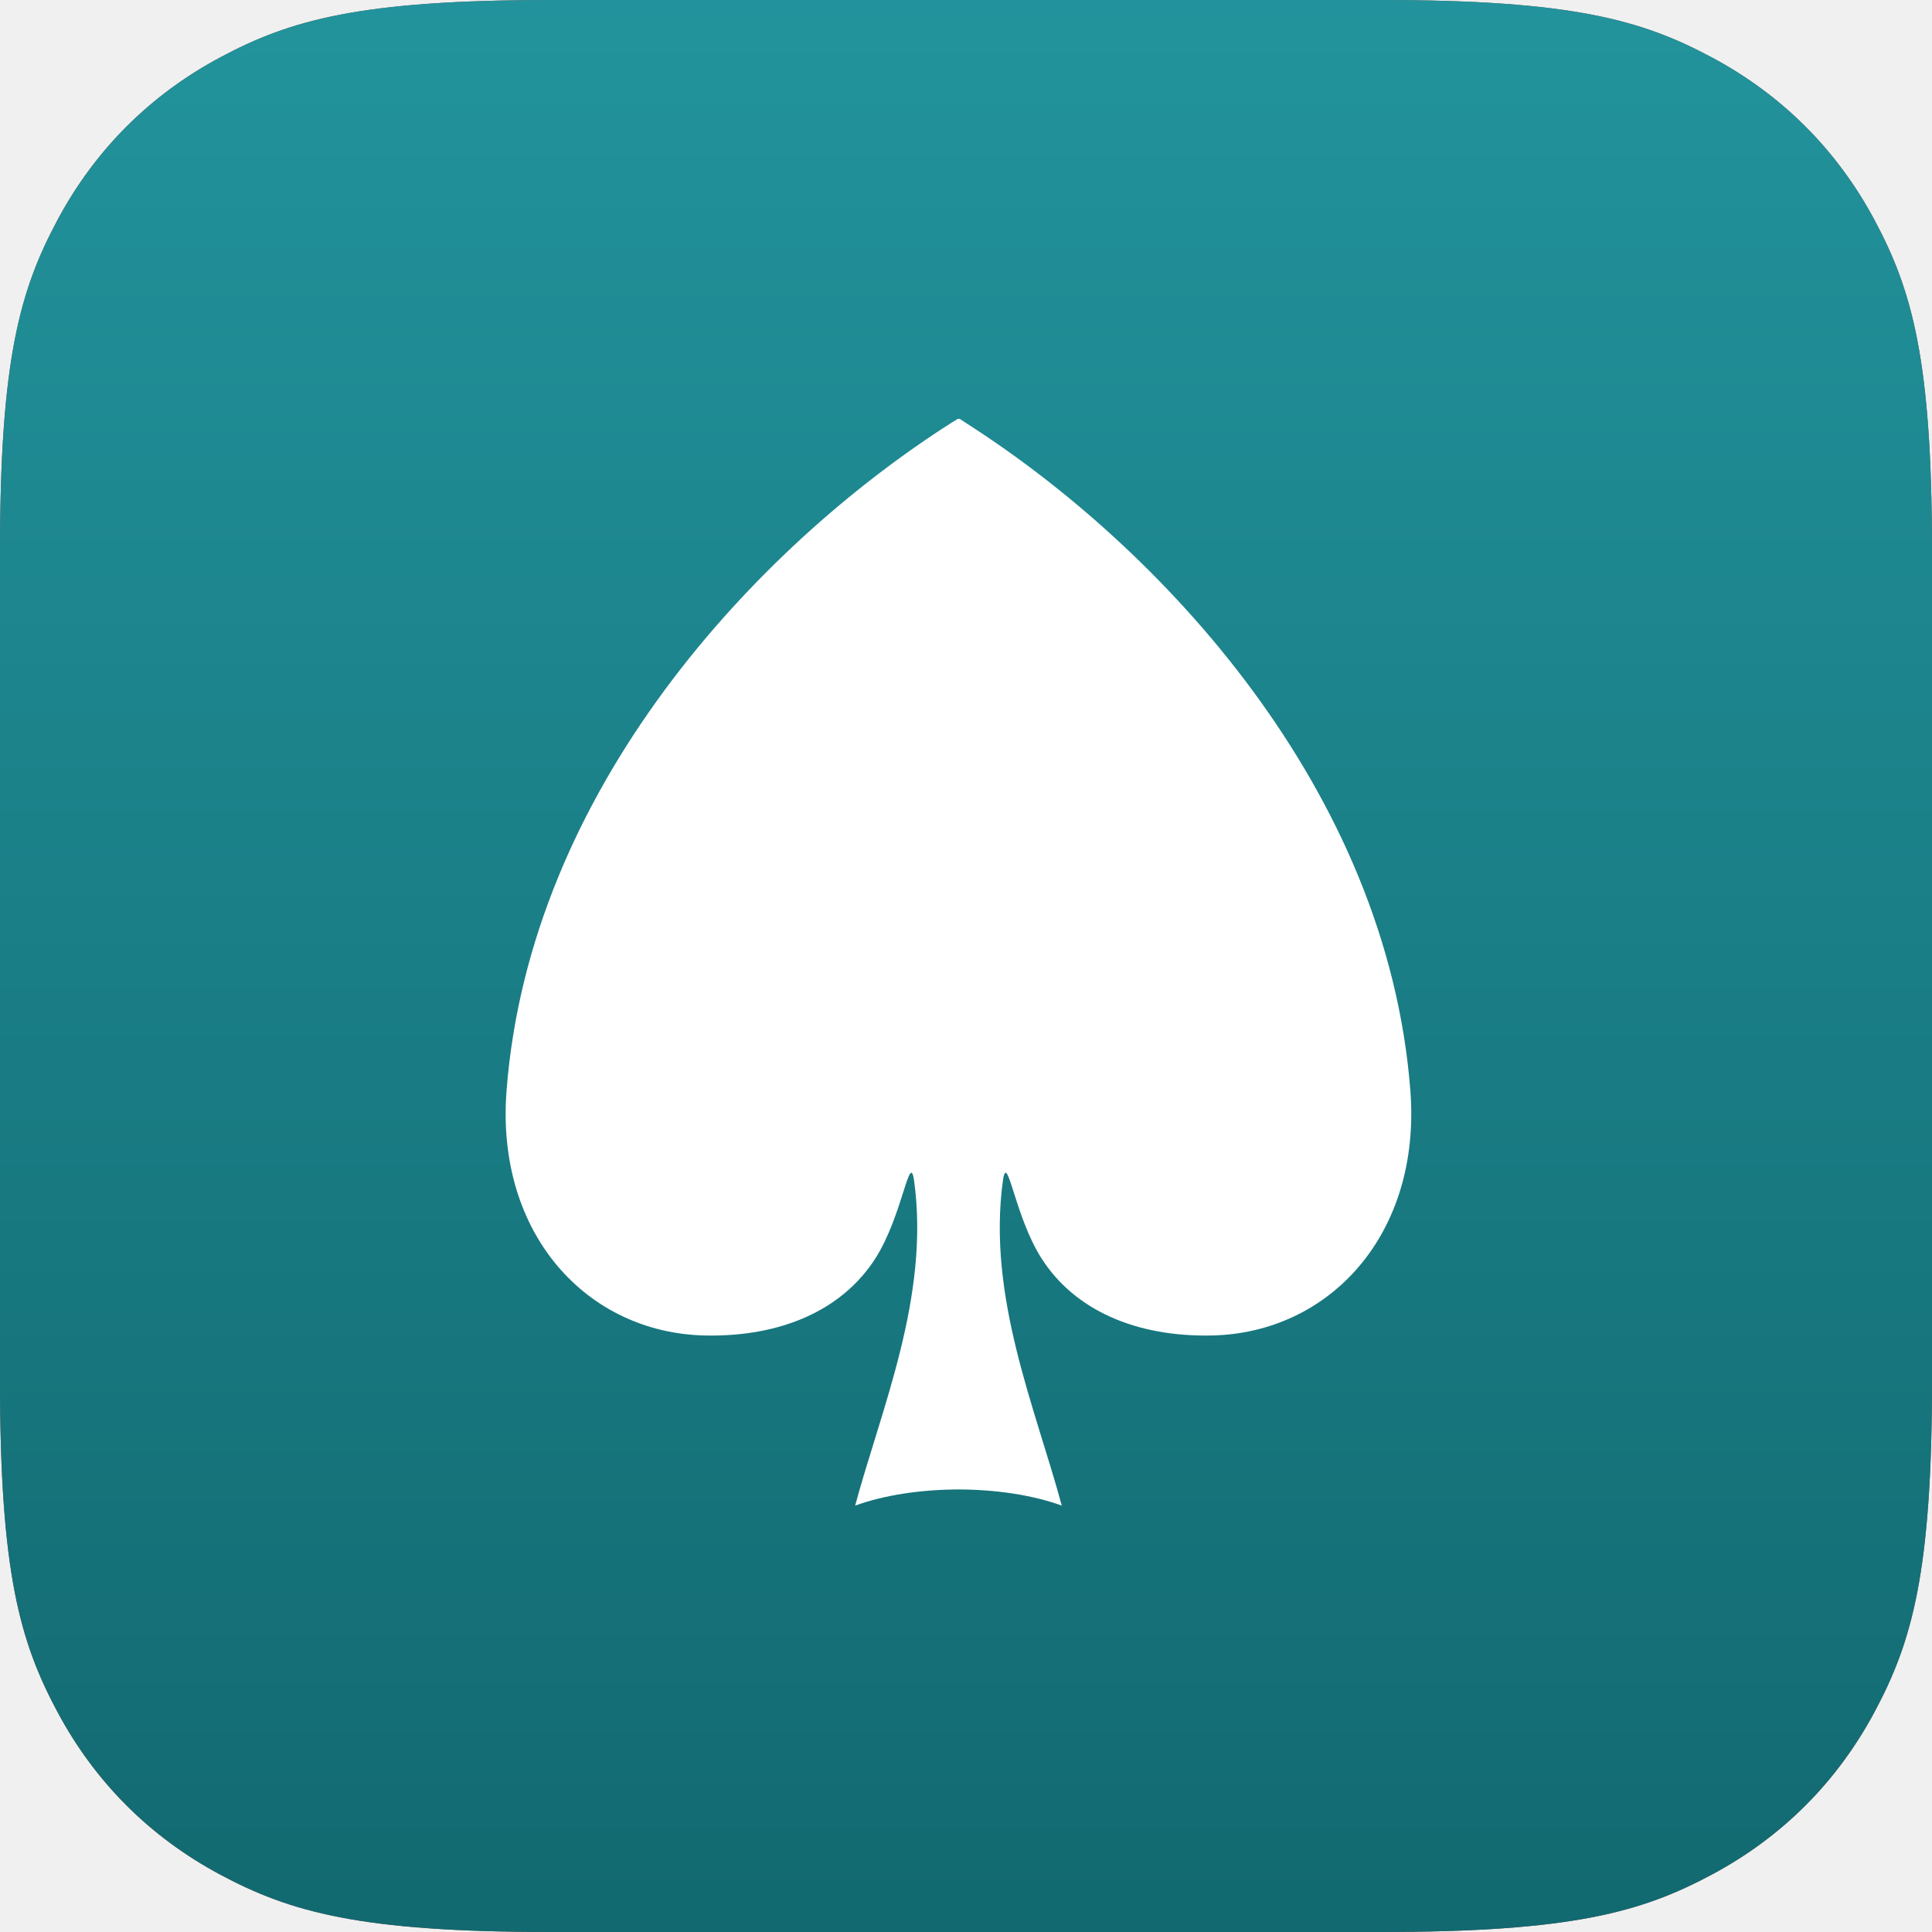
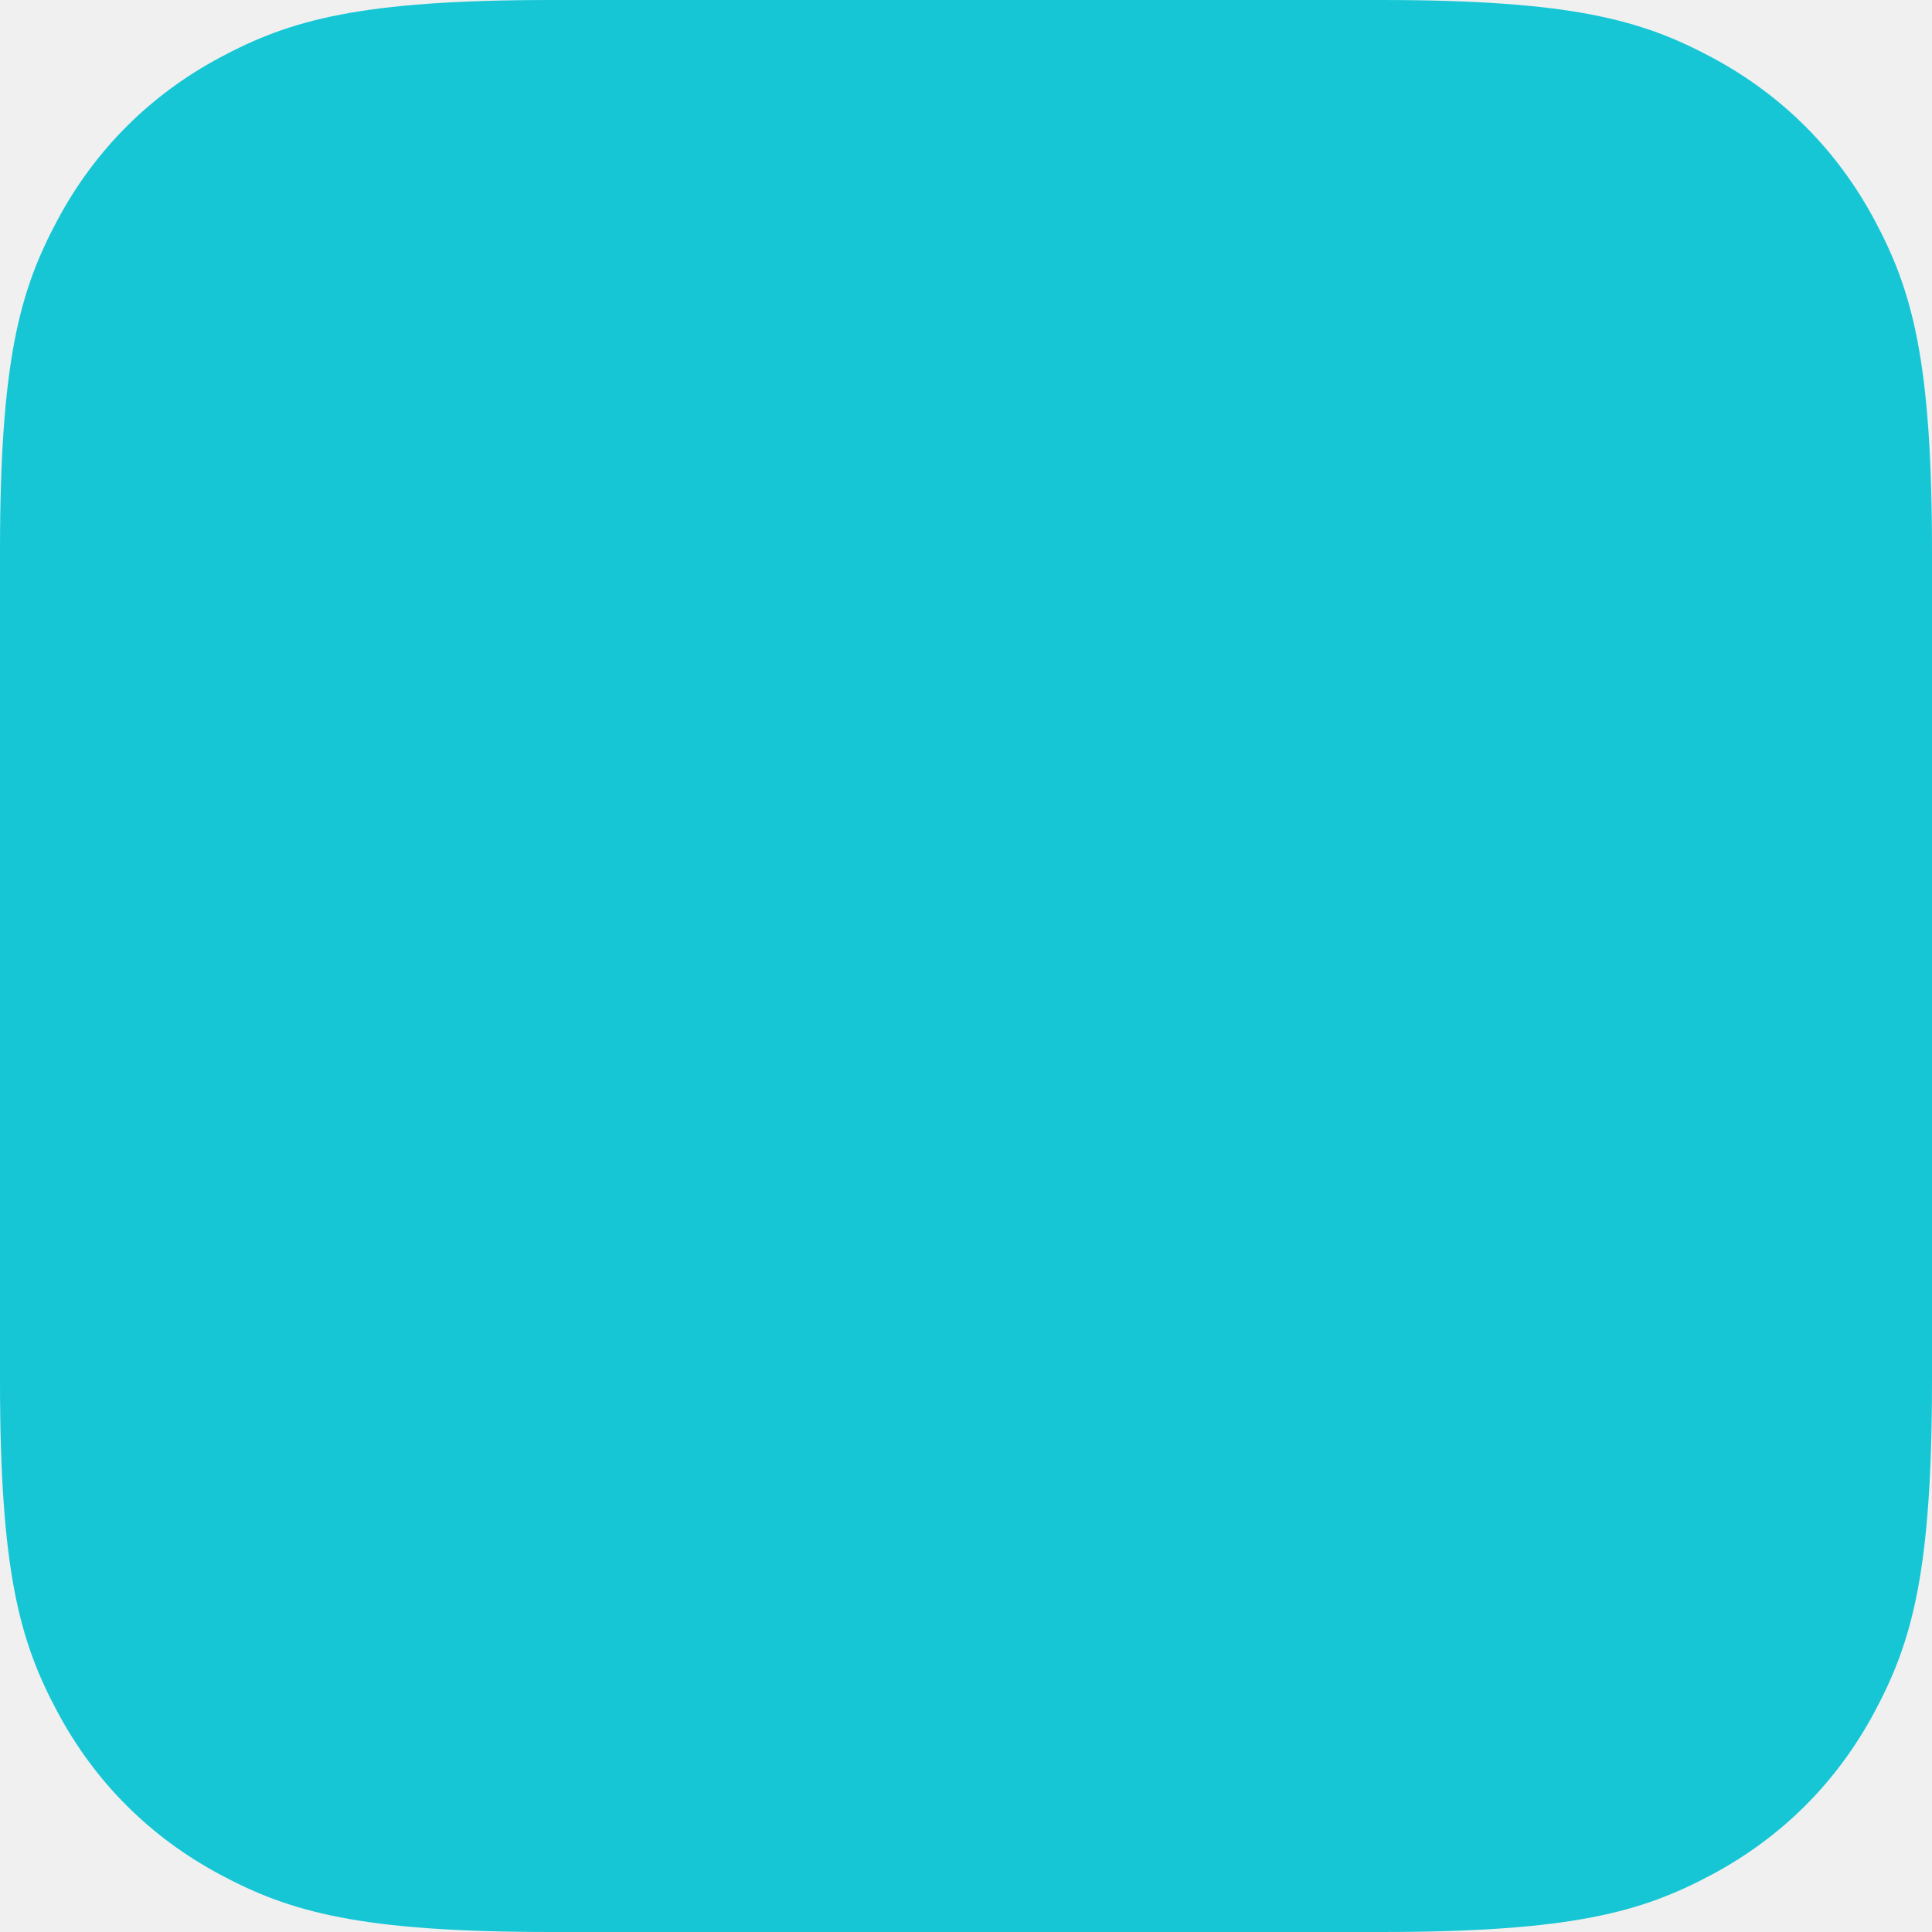
- <svg xmlns="http://www.w3.org/2000/svg" xmlns:xlink="http://www.w3.org/1999/xlink" width="512px" height="512px" viewBox="0 0 512 512" version="1.1">
-   <defs>
-     <linearGradient x1="50%" y1="0%" x2="50%" y2="100%" id="linearGradient-1">
-       <stop stop-color="#22939C" offset="0%" />
-       <stop stop-color="#126970" offset="100%" />
-     </linearGradient>
-     <path d="M146.141,-3.93619317e-15 L365.859,5.90428975e-15 C416.675,-3.43056238e-15 435.102,5.291 453.68,15.227 C472.258,25.162 486.838,39.742 496.773,58.32 C506.709,76.898 512,95.325 512,146.141 L512,365.859 C512,416.675 506.709,435.102 496.773,453.68 C486.838,472.258 472.258,486.838 453.68,496.773 C435.102,506.709 416.675,512 365.859,512 L146.141,512 C95.325,512 76.898,506.709 58.32,496.773 C39.742,486.838 25.162,472.258 15.227,453.68 C5.291,435.102 1.14352079e-15,416.675 -1.96809658e-15,365.859 L3.93619317e-15,146.141 C-2.28704159e-15,95.325 5.291,76.898 15.227,58.32 C25.162,39.742 39.742,25.162 58.32,15.227 C76.898,5.291 95.325,2.28704159e-15 146.141,-3.93619317e-15 Z" id="path-2" />
-   </defs>
-   <g id="Icon" stroke="none" stroke-width="1" fill="none" fill-rule="evenodd">
-     <g id="Path">
-       <use fill="#854D4D" xlink:href="#path-2" />
-       <use fill="url(#linearGradient-1)" xlink:href="#path-2" />
+ <svg xmlns="http://www.w3.org/2000/svg" width="512px" height="512px" viewBox="0 0 512 512" version="1.1">
+   <g id="Page-1" stroke="none" stroke-width="1" fill="none" fill-rule="evenodd">
+     <g id="iOS" fill="#16C6D5" fill-rule="nonzero">
+       <path d="M146.141,0 L365.859,0 C416.675,0 435.102,5.291 453.68,15.227 C472.258,25.162 486.838,39.742 496.773,58.32 C506.709,76.898 512,95.325 512,146.141 L512,365.859 C512,416.675 506.709,435.102 496.773,453.68 C486.838,472.258 472.258,486.838 453.68,496.773 C435.102,506.709 416.675,512 365.859,512 L146.141,512 C95.325,512 76.898,506.709 58.32,496.773 C39.742,486.838 25.162,472.258 15.227,453.68 C5.291,435.102 0,416.675 0,365.859 L0,146.141 C0,95.325 5.291,76.898 15.227,58.32 C25.162,39.742 39.742,25.162 58.32,15.227 C76.898,5.291 95.325,0 146.141,0 Z" id="path-2" />
    </g>
-     <path d="M253.835,111 C253.144,111.454 252.656,111.698 251.85,112.226 C200.407,145.07 140.389,209.154 134.239,289.04 C131.313,327.039 155.609,353.347 187.023,353.923 C207.079,354.289 223.206,347.163 231.943,333.555 C239.204,322.23 241.06,304.781 242.239,312.849 C246.472,343.607 233.589,373.173 226.62,399 C234.389,396.175 244.156,394.753 253.936,394.719 L254.099,394.719 C263.873,394.753 273.613,396.175 281.381,399 C274.412,373.173 261.556,343.607 265.783,312.849 C266.954,304.781 268.803,322.23 276.058,333.555 C284.788,347.163 300.916,354.289 320.971,353.923 C352.386,353.347 376.681,327.039 373.762,289.04 C367.598,209.154 307.587,145.07 256.185,112.226 C255.623,111.806 255.135,111.555 254.329,111 L253.835,111 Z" id="Fill-157" fill="#FFFFFF" />
  </g>
</svg>
